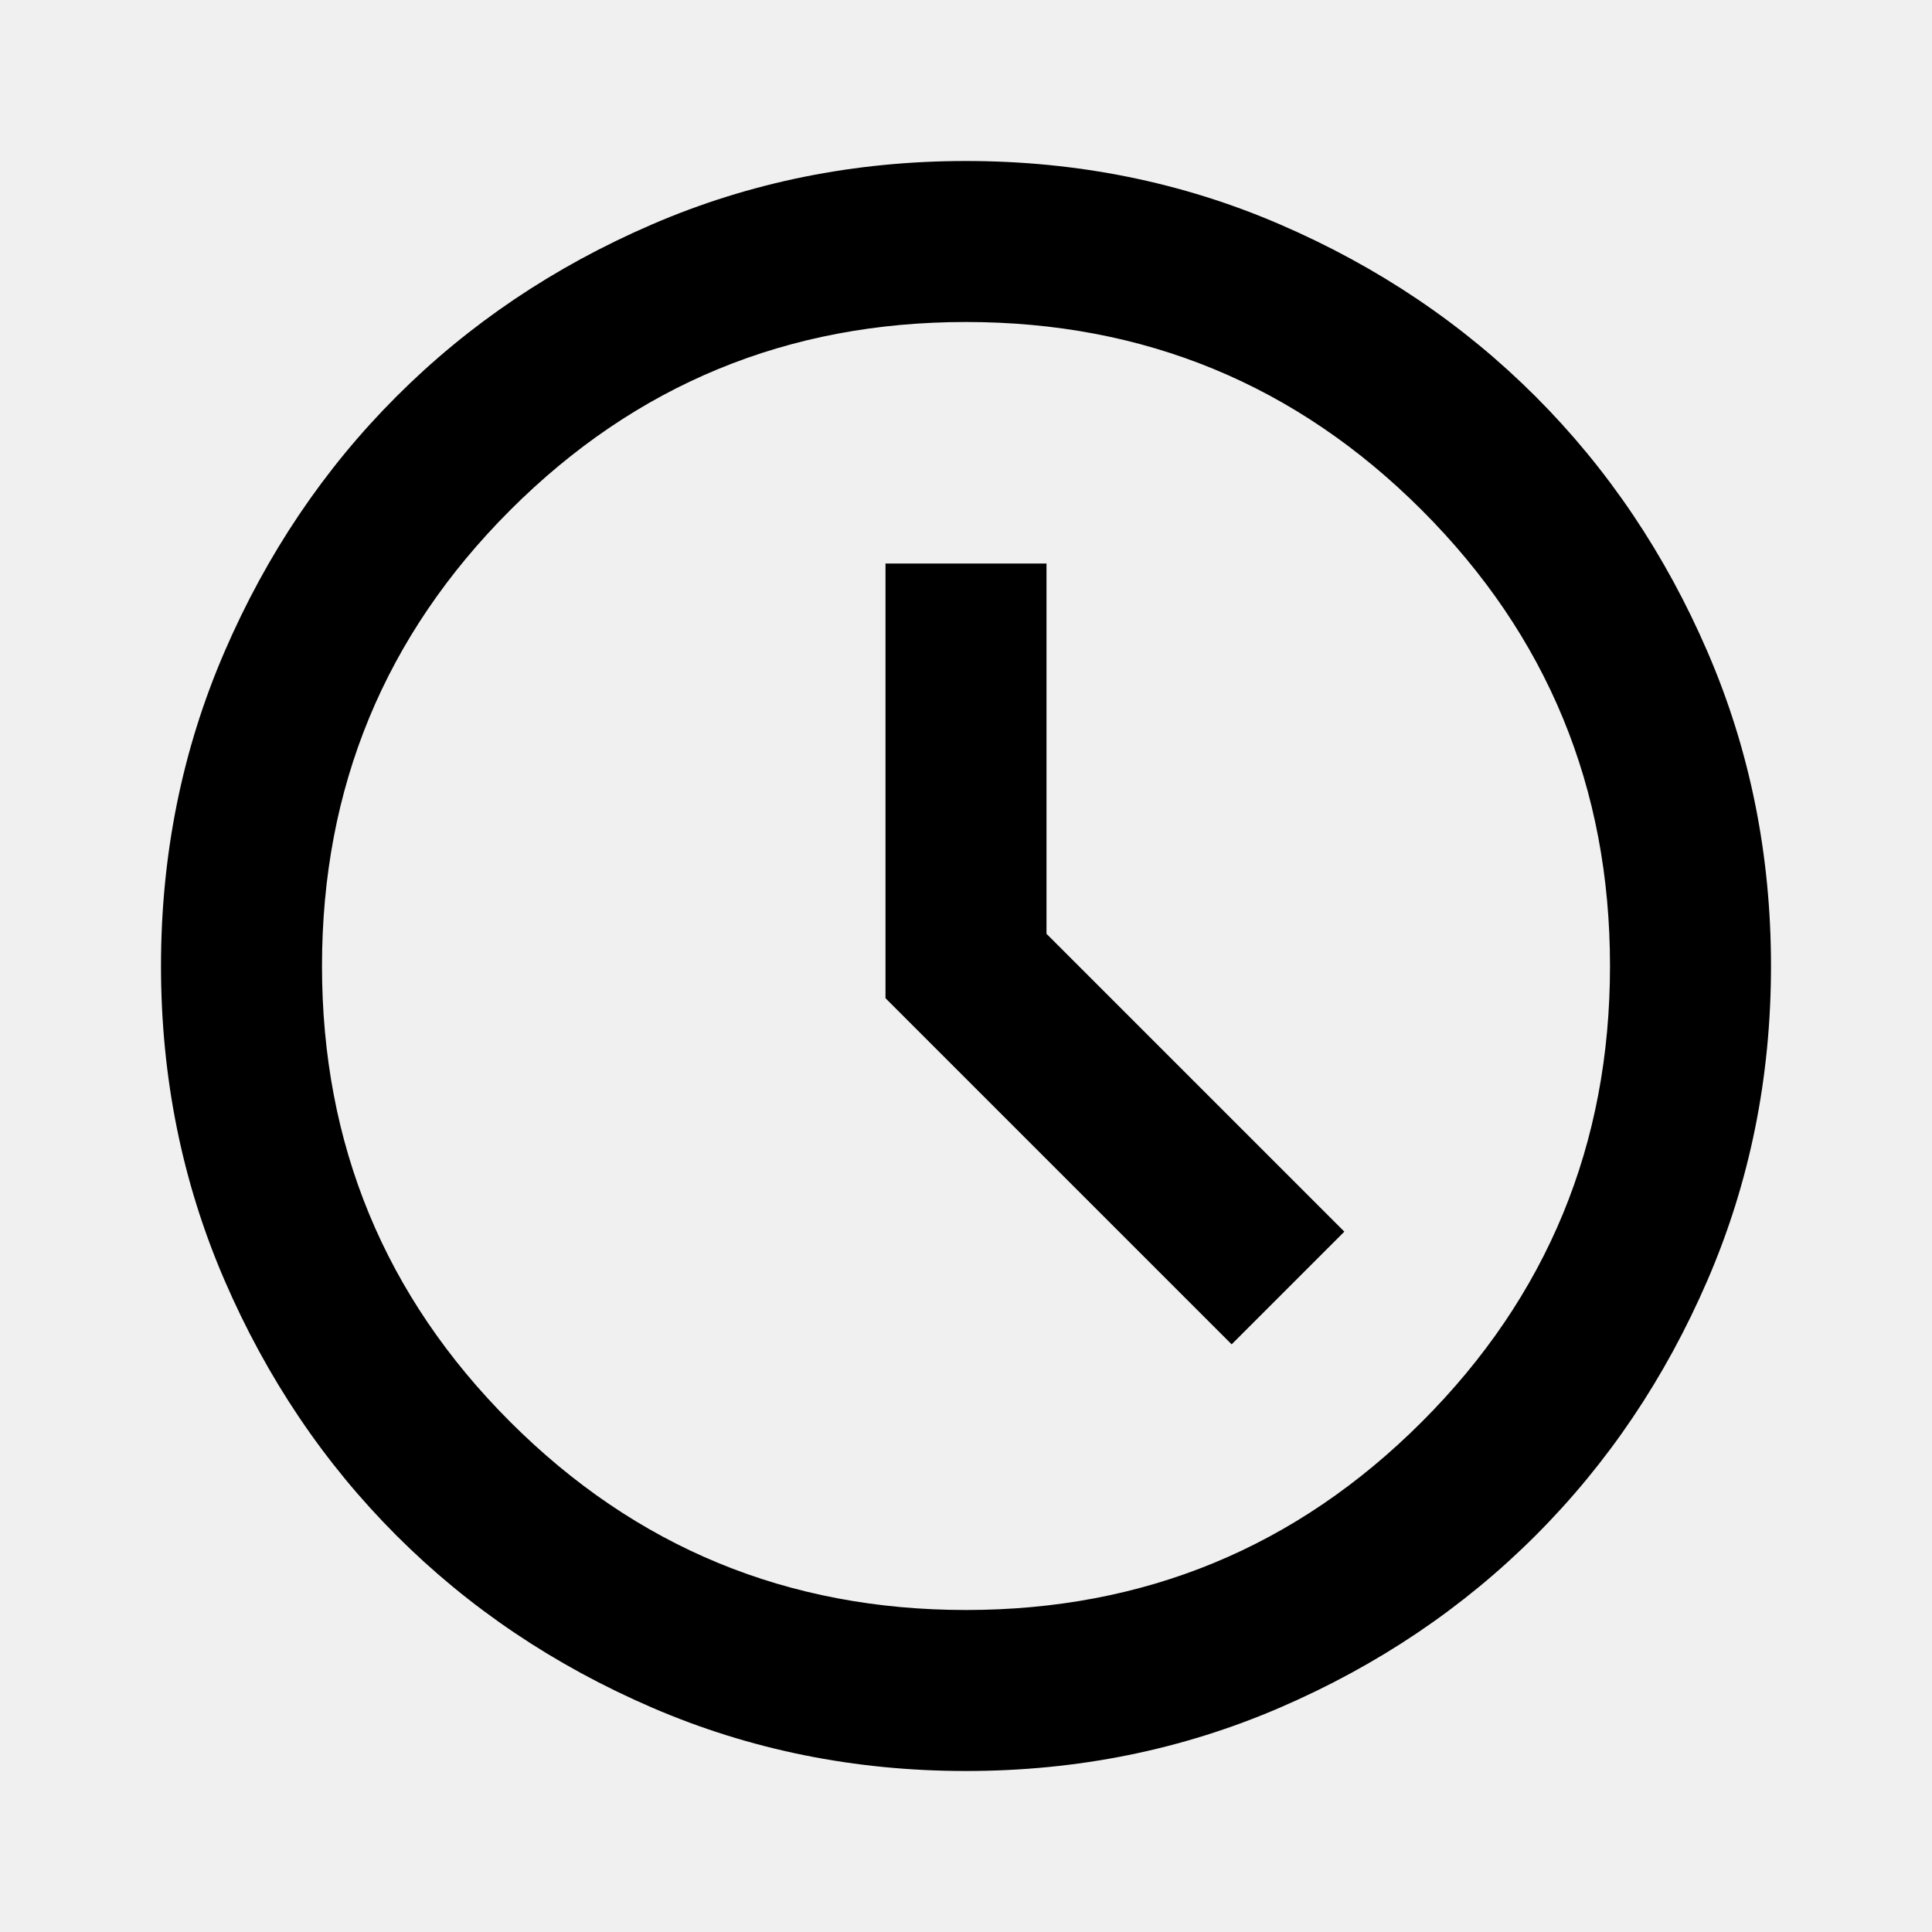
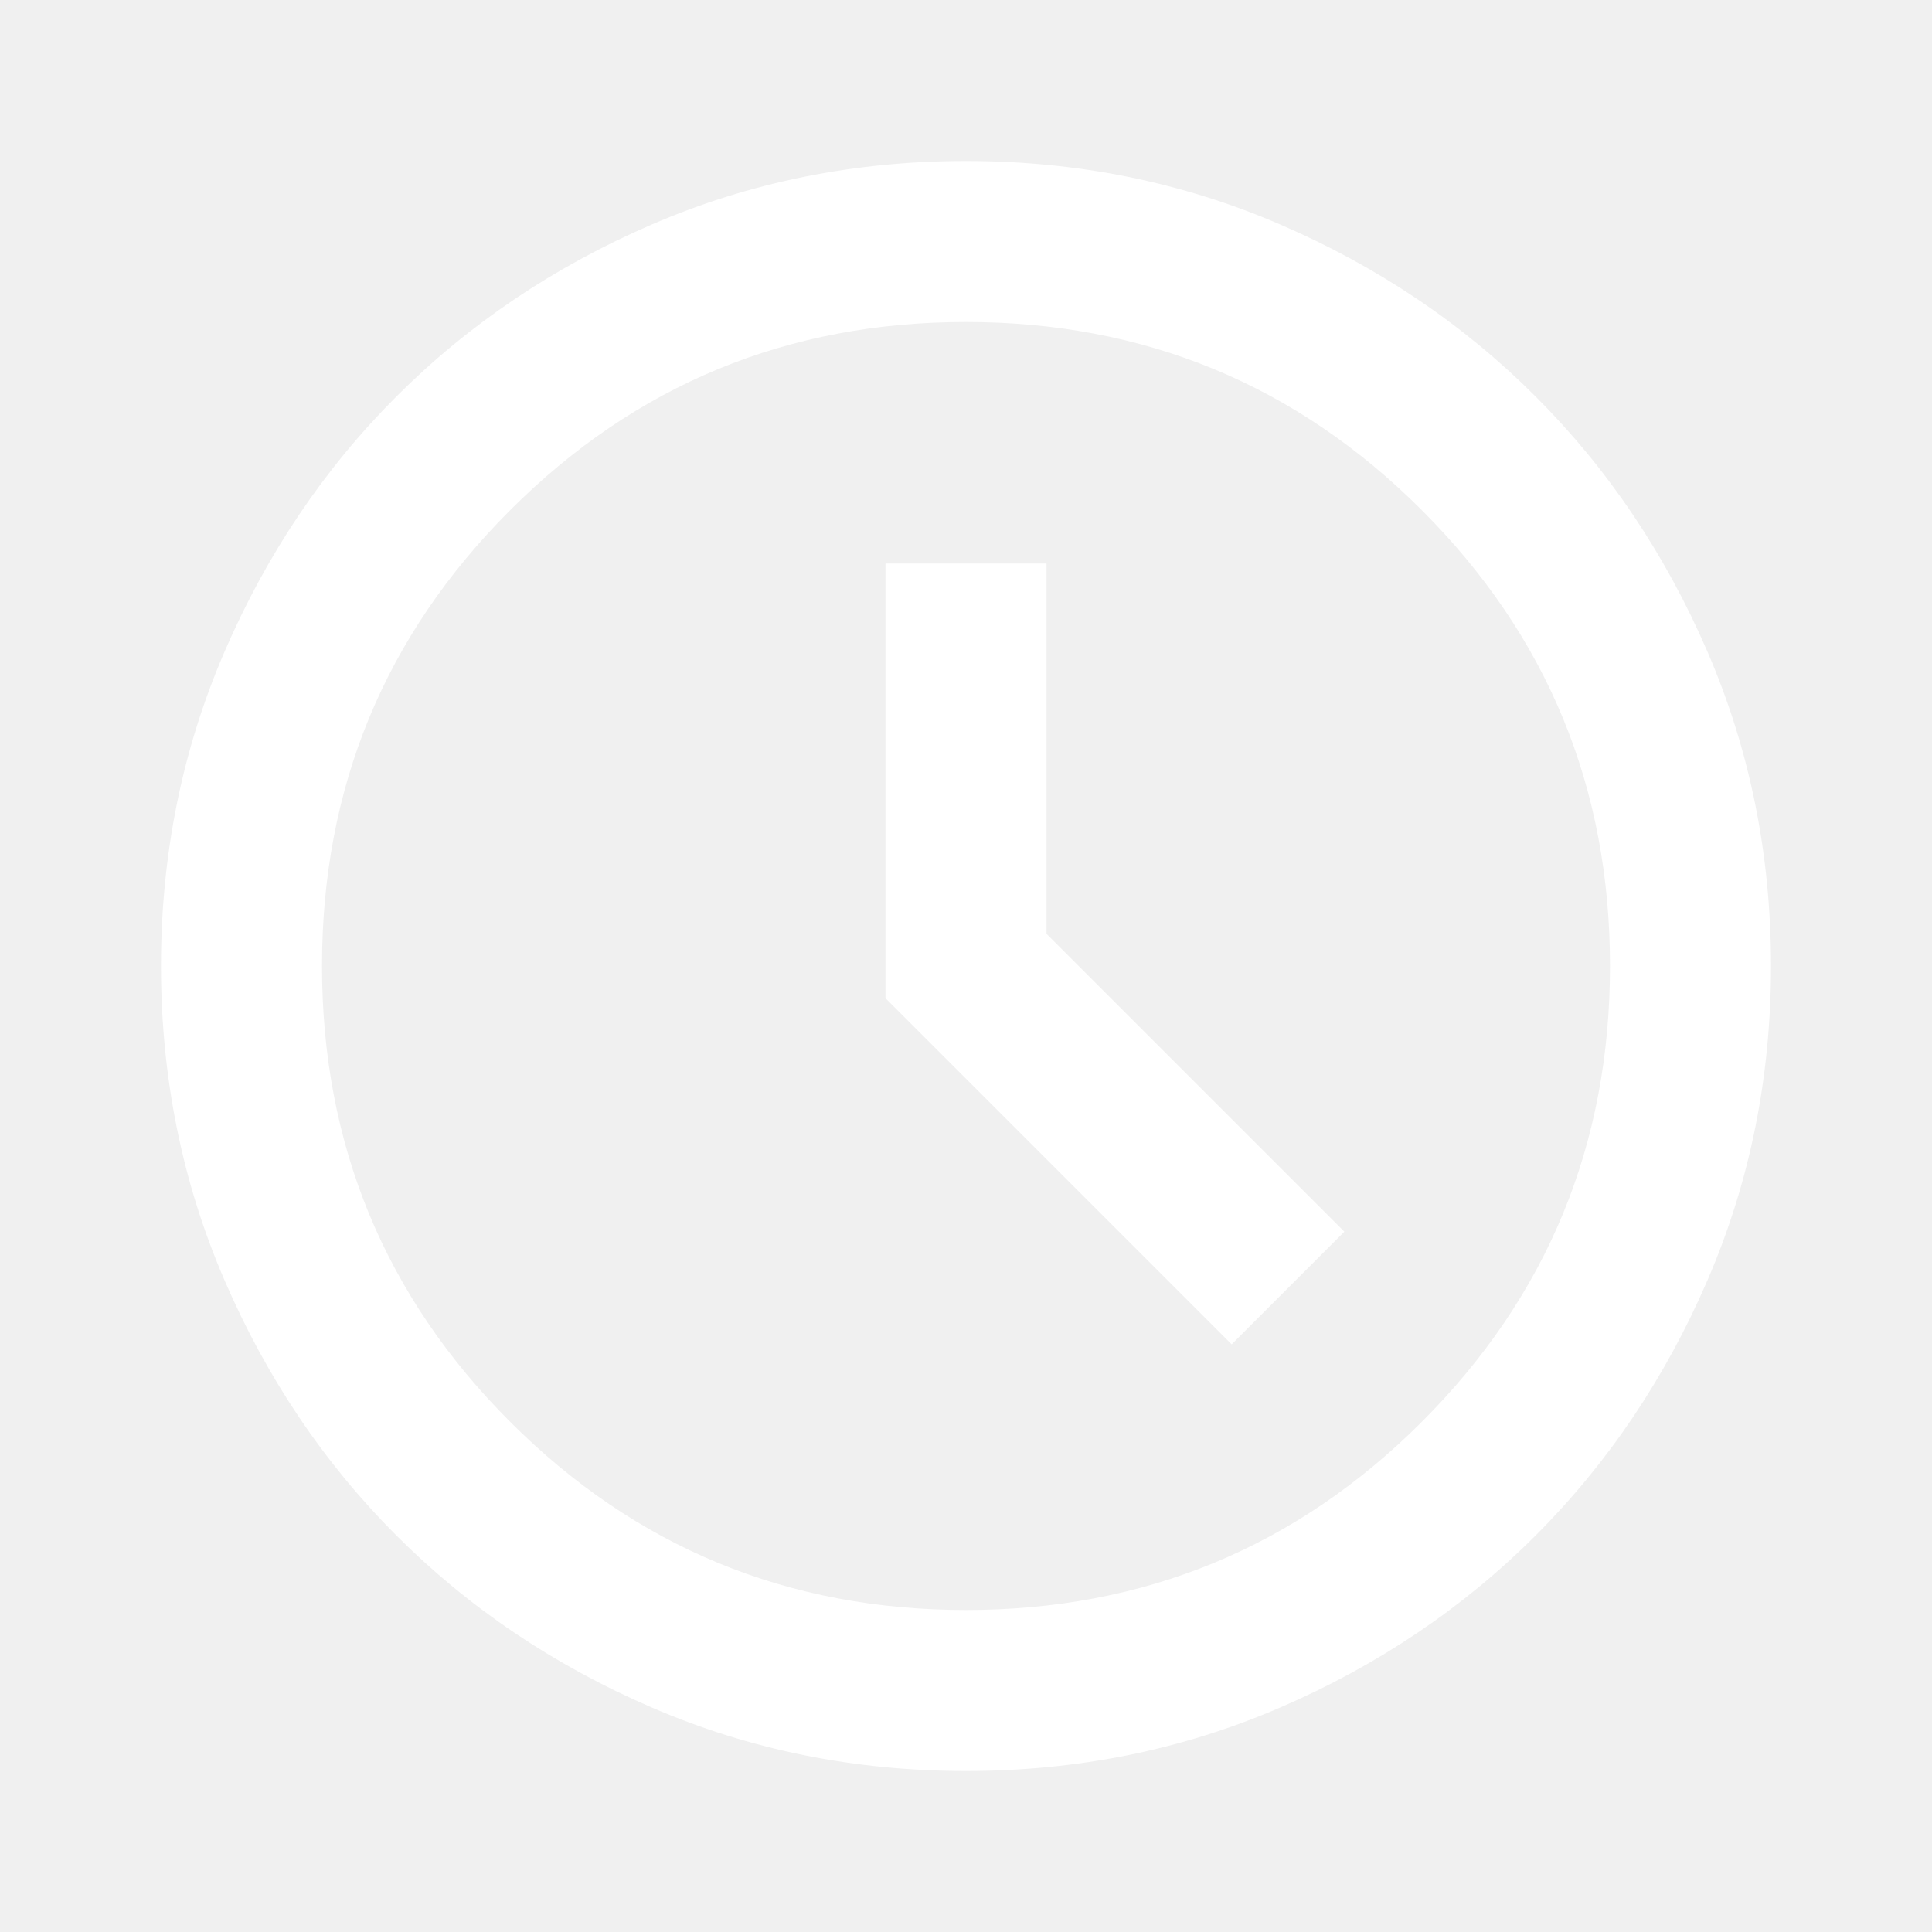
<svg xmlns="http://www.w3.org/2000/svg" height="24" viewBox="0 -960 960 960" width="24">
-   <path d="m612-292 56-56-148-148v-184h-80v216l172 172ZM480-80q-83 0-156-31.5T197-197q-54-54-85.5-127T80-480q0-83 31.5-156T197-763q54-54 127-85.5T480-880q83 0 156 31.5T763-763q54 54 85.5 127T880-480q0 83-31.5 156T763-197q-54 54-127 85.5T480-80Zm0-400Zm0 320q133 0 226.5-93.5T800-480q0-133-93.5-226.5T480-800q-133 0-226.5 93.5T160-480q0 133 93.5 226.5T480-160Z" />
+   <path d="m612-292 56-56-148-148v-184h-80v216l172 172ZM480-80q-83 0-156-31.5T197-197q-54-54-85.5-127T80-480q0-83 31.5-156T197-763q54-54 127-85.5T480-880q83 0 156 31.5T763-763q54 54 85.5 127T880-480q0 83-31.5 156T763-197q-54 54-127 85.5T480-80Zm0-400Zm0 320q133 0 226.5-93.5T800-480q0-133-93.5-226.5T480-800q-133 0-226.5 93.5T160-480q0 133 93.5 226.5T480-160Z" fill="white" />
</svg>
